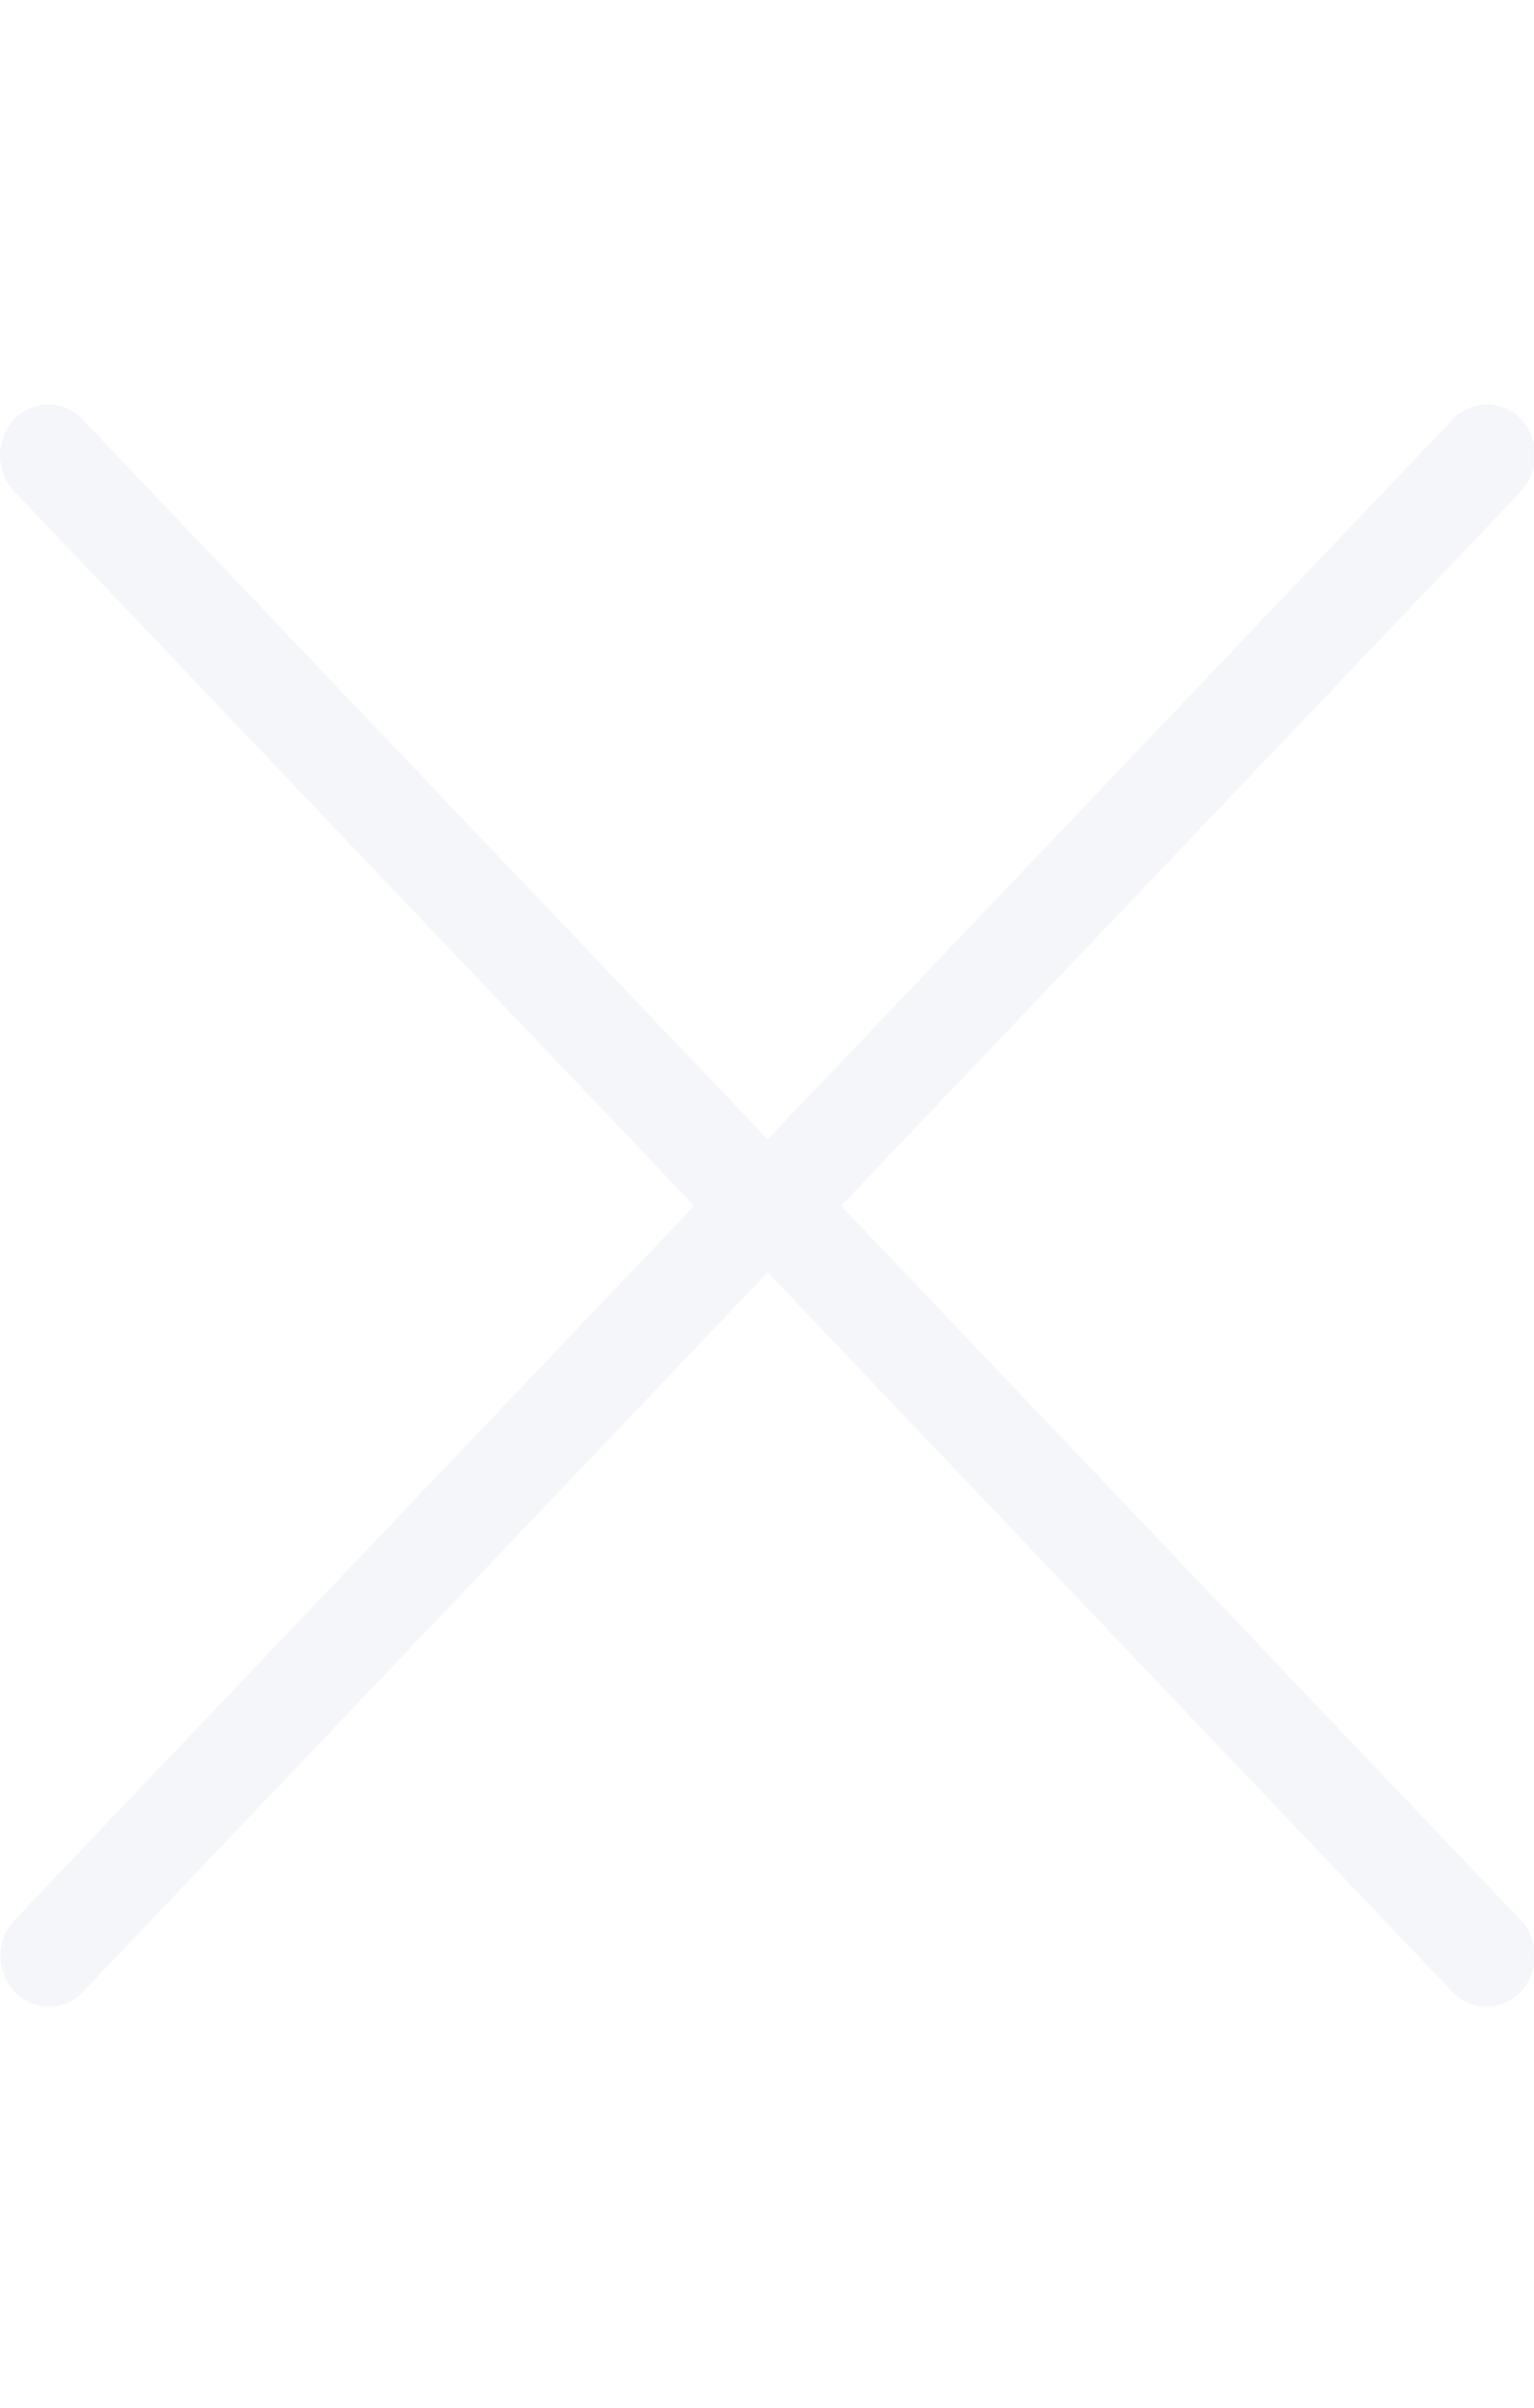
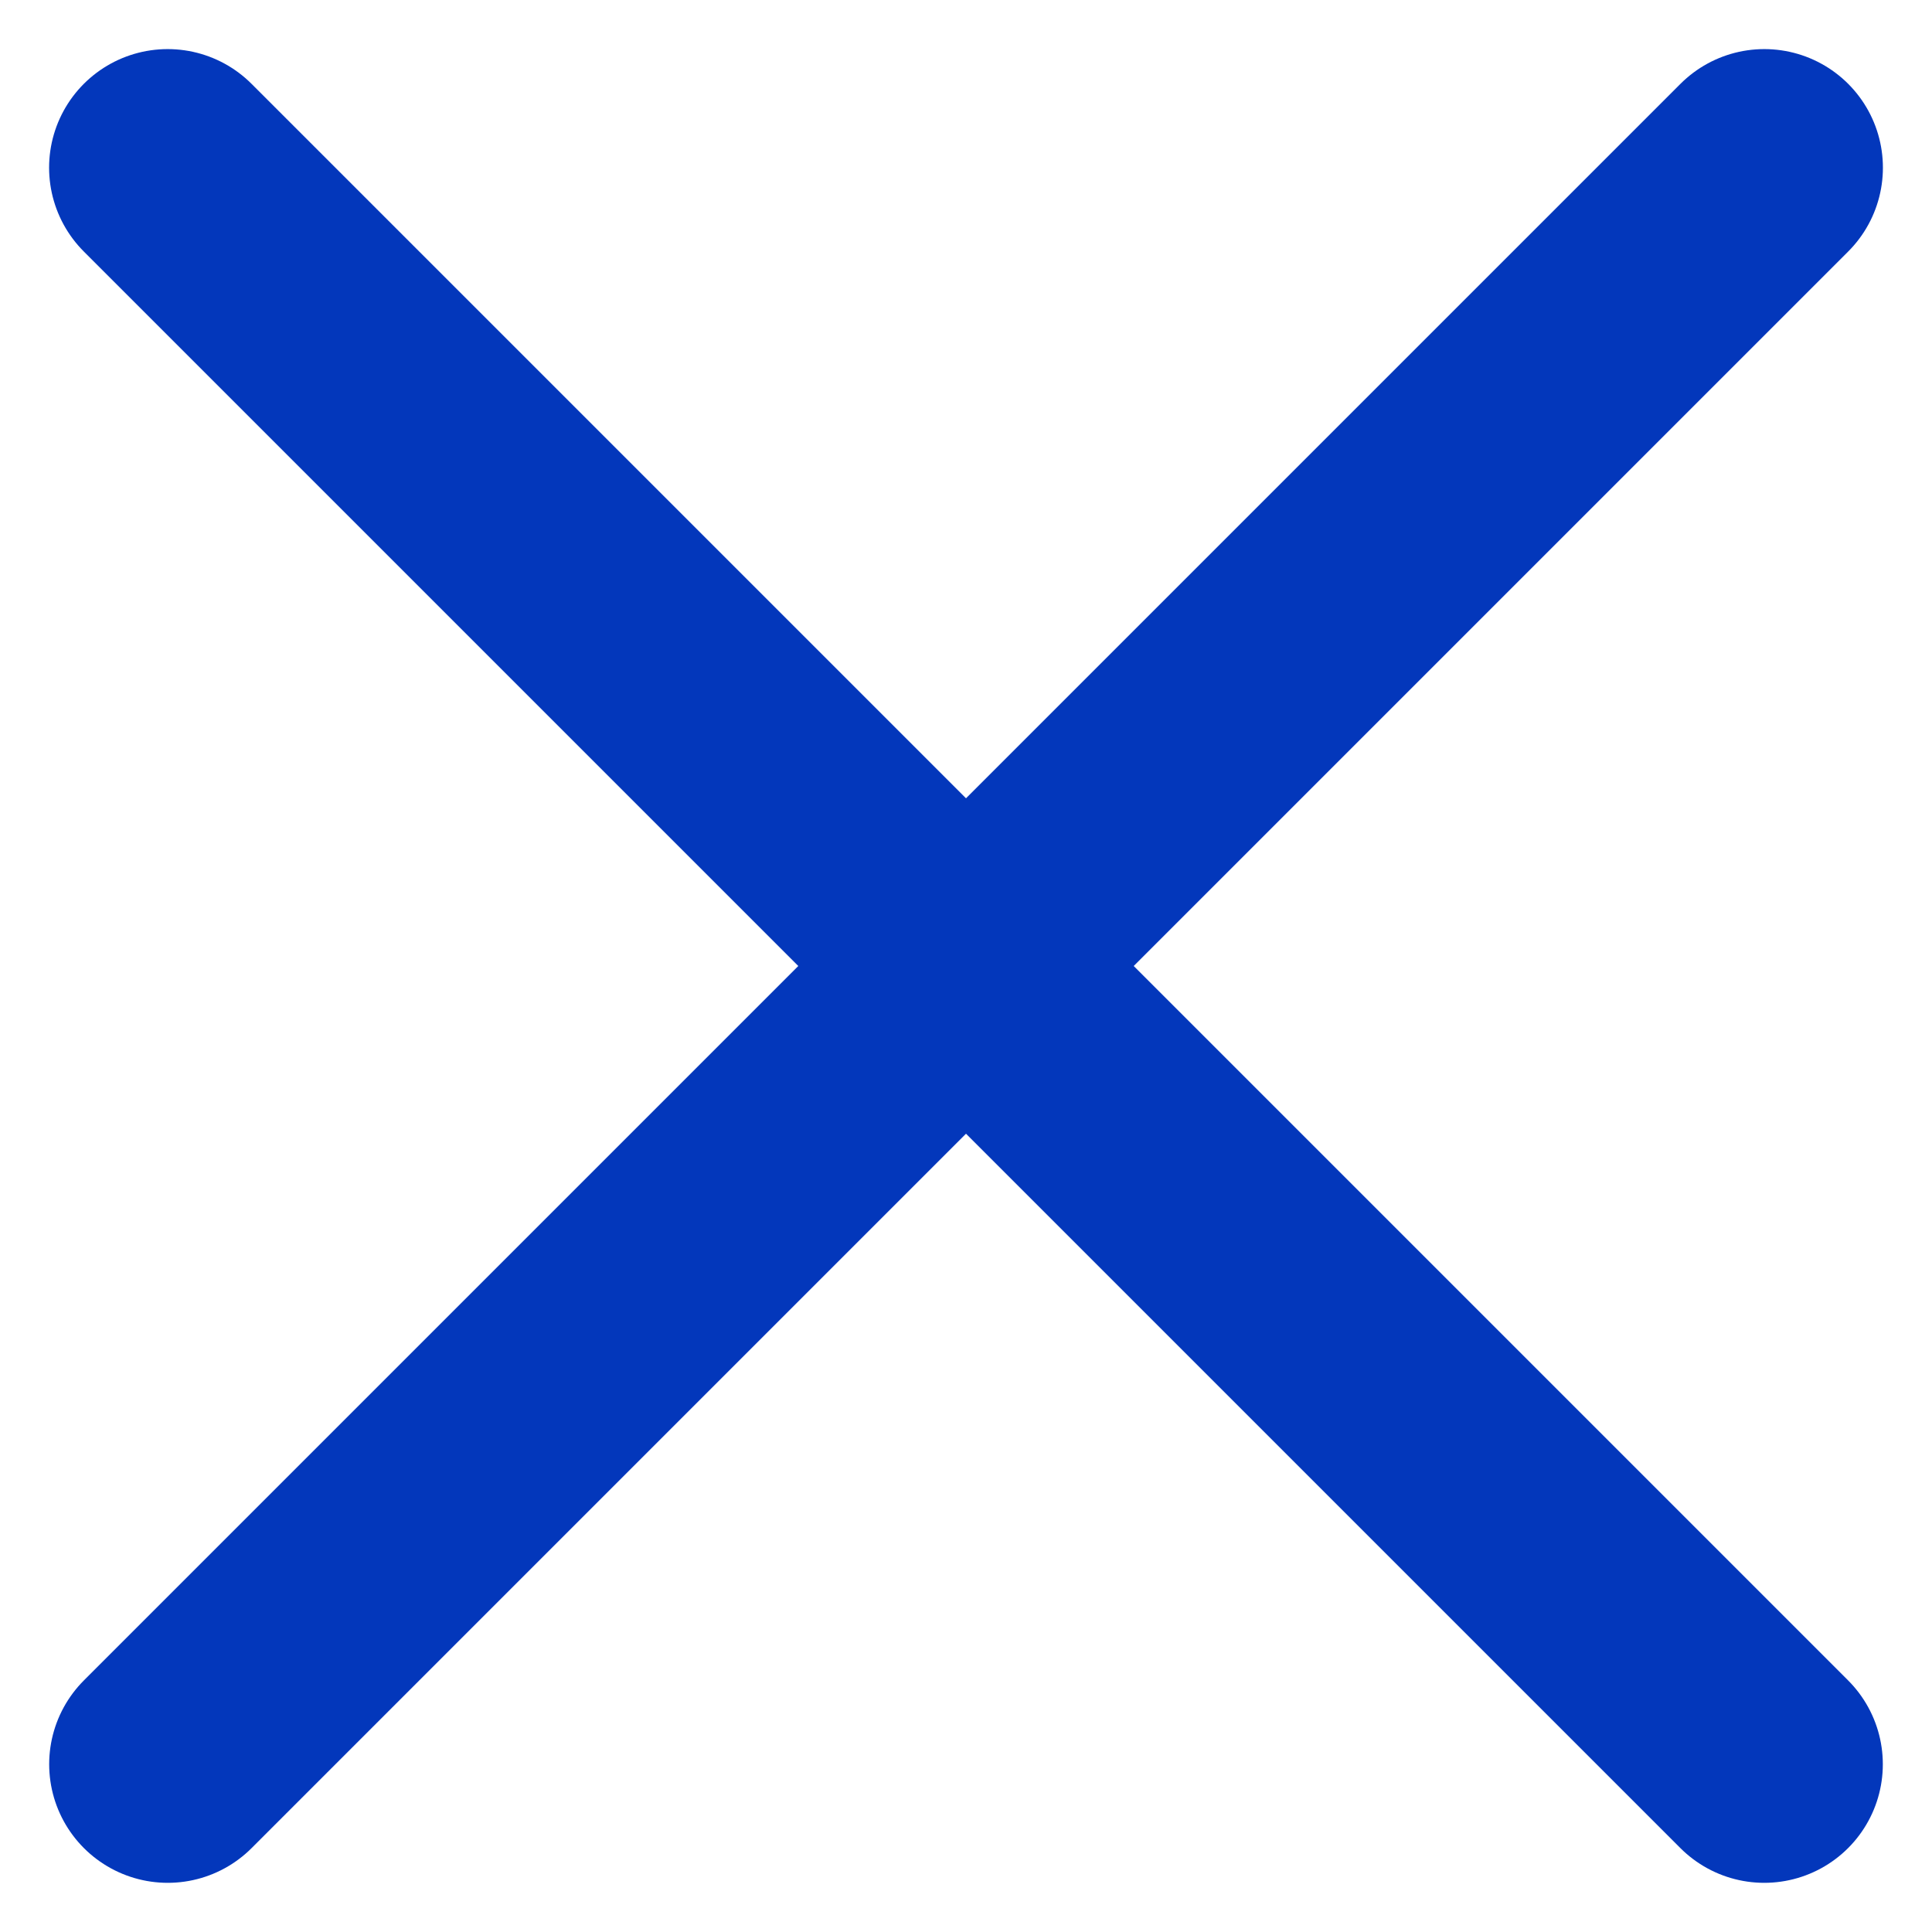
- <svg xmlns="http://www.w3.org/2000/svg" width="79" height="124" viewBox="0 0 79 124">
-   <defs>
-     <clipPath id="clip-path">
-       <rect id="Rectangle_233" data-name="Rectangle 233" width="79" height="124" transform="translate(6 -0.264)" fill="#f5f6fa" stroke="#707070" stroke-width="1" />
-     </clipPath>
-   </defs>
-   <g id="close-mobilemenu" transform="translate(-6 0.264)" clip-path="url(#clip-path)">
-     <g id="cancel" transform="translate(6 20.568)">
-       <path id="Path_827" data-name="Path 827" d="M35.772,41.261.77,78.035a2.709,2.709,0,0,0,0,3.7,2.4,2.4,0,0,0,3.519,0L39.555,44.683,74.82,81.734a2.4,2.4,0,0,0,3.519,0,2.709,2.709,0,0,0,0-3.7l-35-36.774,35.025-36.8a2.709,2.709,0,0,0,0-3.7,2.4,2.4,0,0,0-3.519,0L39.556,37.839,4.264.764a2.4,2.4,0,0,0-3.519,0,2.709,2.709,0,0,0,0,3.7Z" transform="translate(-0.016 0.003)" fill="#f5f6fa" />
-     </g>
+ <svg xmlns="http://www.w3.org/2000/svg" width="24.438" height="24.438" viewBox="0 0 24.438 24.438">
+   <g id="close-mobilemenu" transform="translate(-37.661 -48.161)">
+     <line id="Line_107" data-name="Line 107" x2="28.56" transform="translate(59.978 50.282) rotate(135)" fill="none" stroke="#0337bb" stroke-linecap="round" stroke-width="3" />
+     <line id="Line_108" data-name="Line 108" x2="28.56" transform="translate(39.782 50.282) rotate(45)" fill="none" stroke="#0337bb" stroke-linecap="round" stroke-width="3" />
  </g>
</svg>
